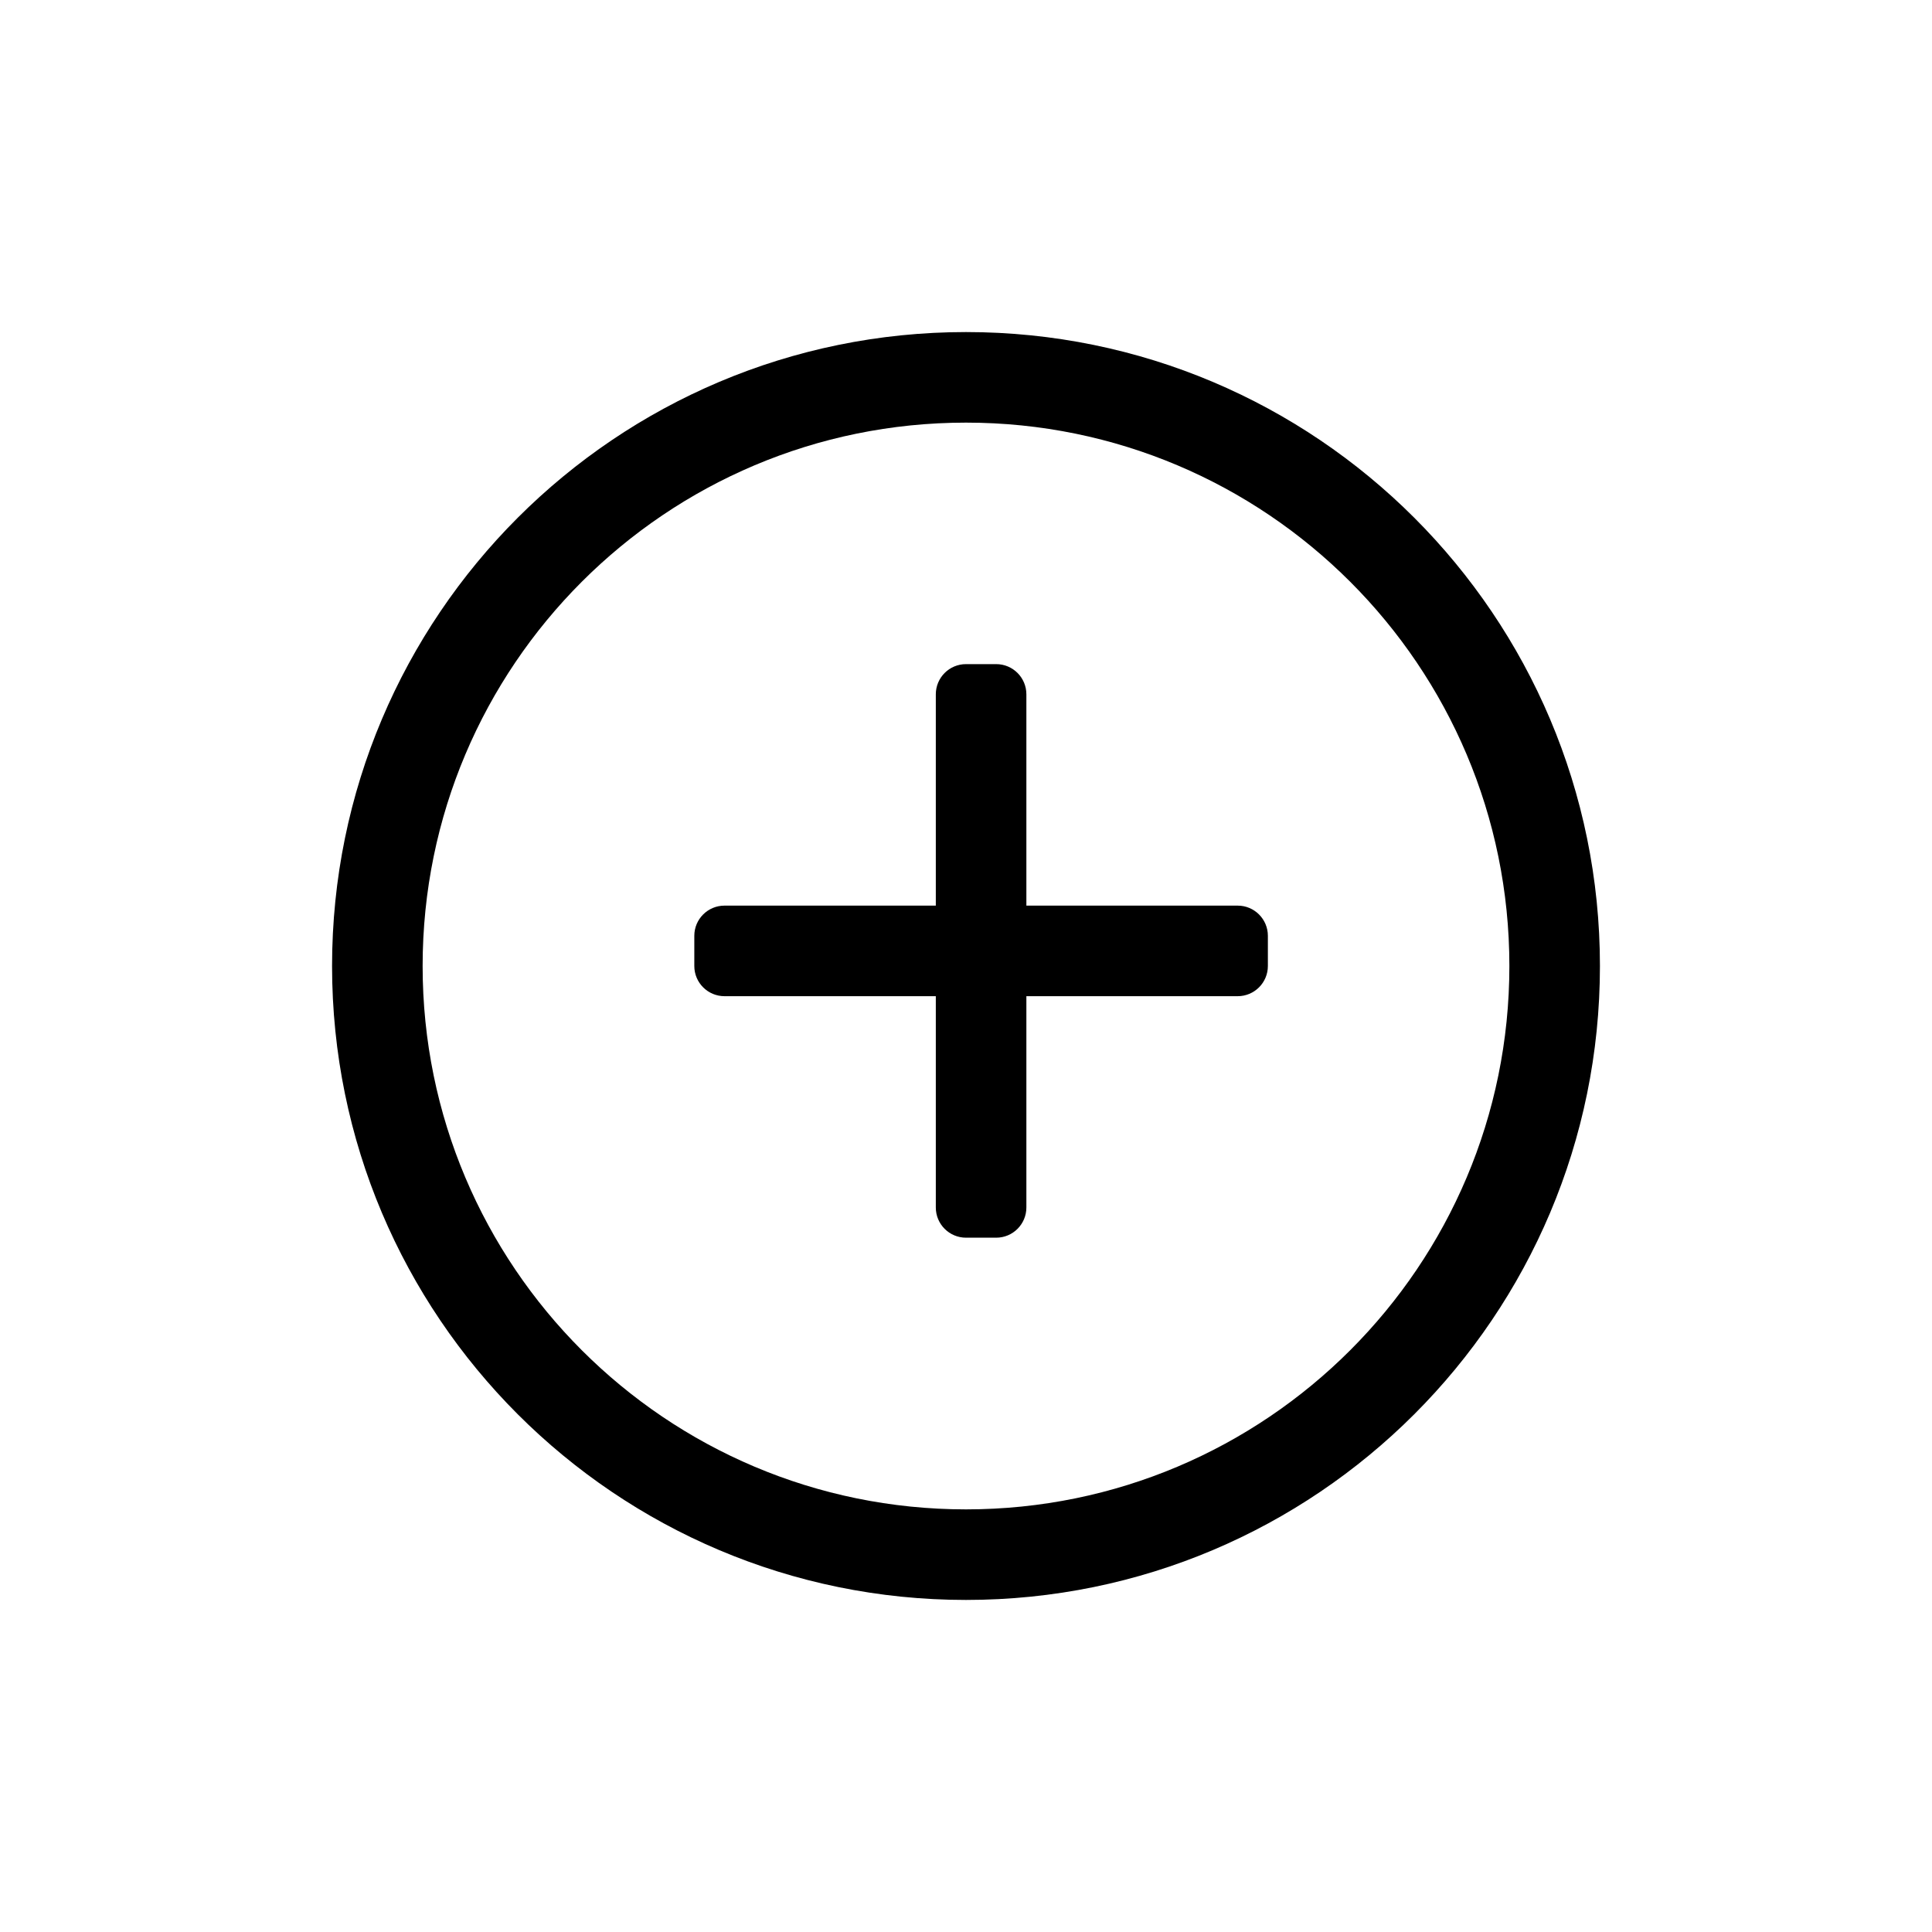
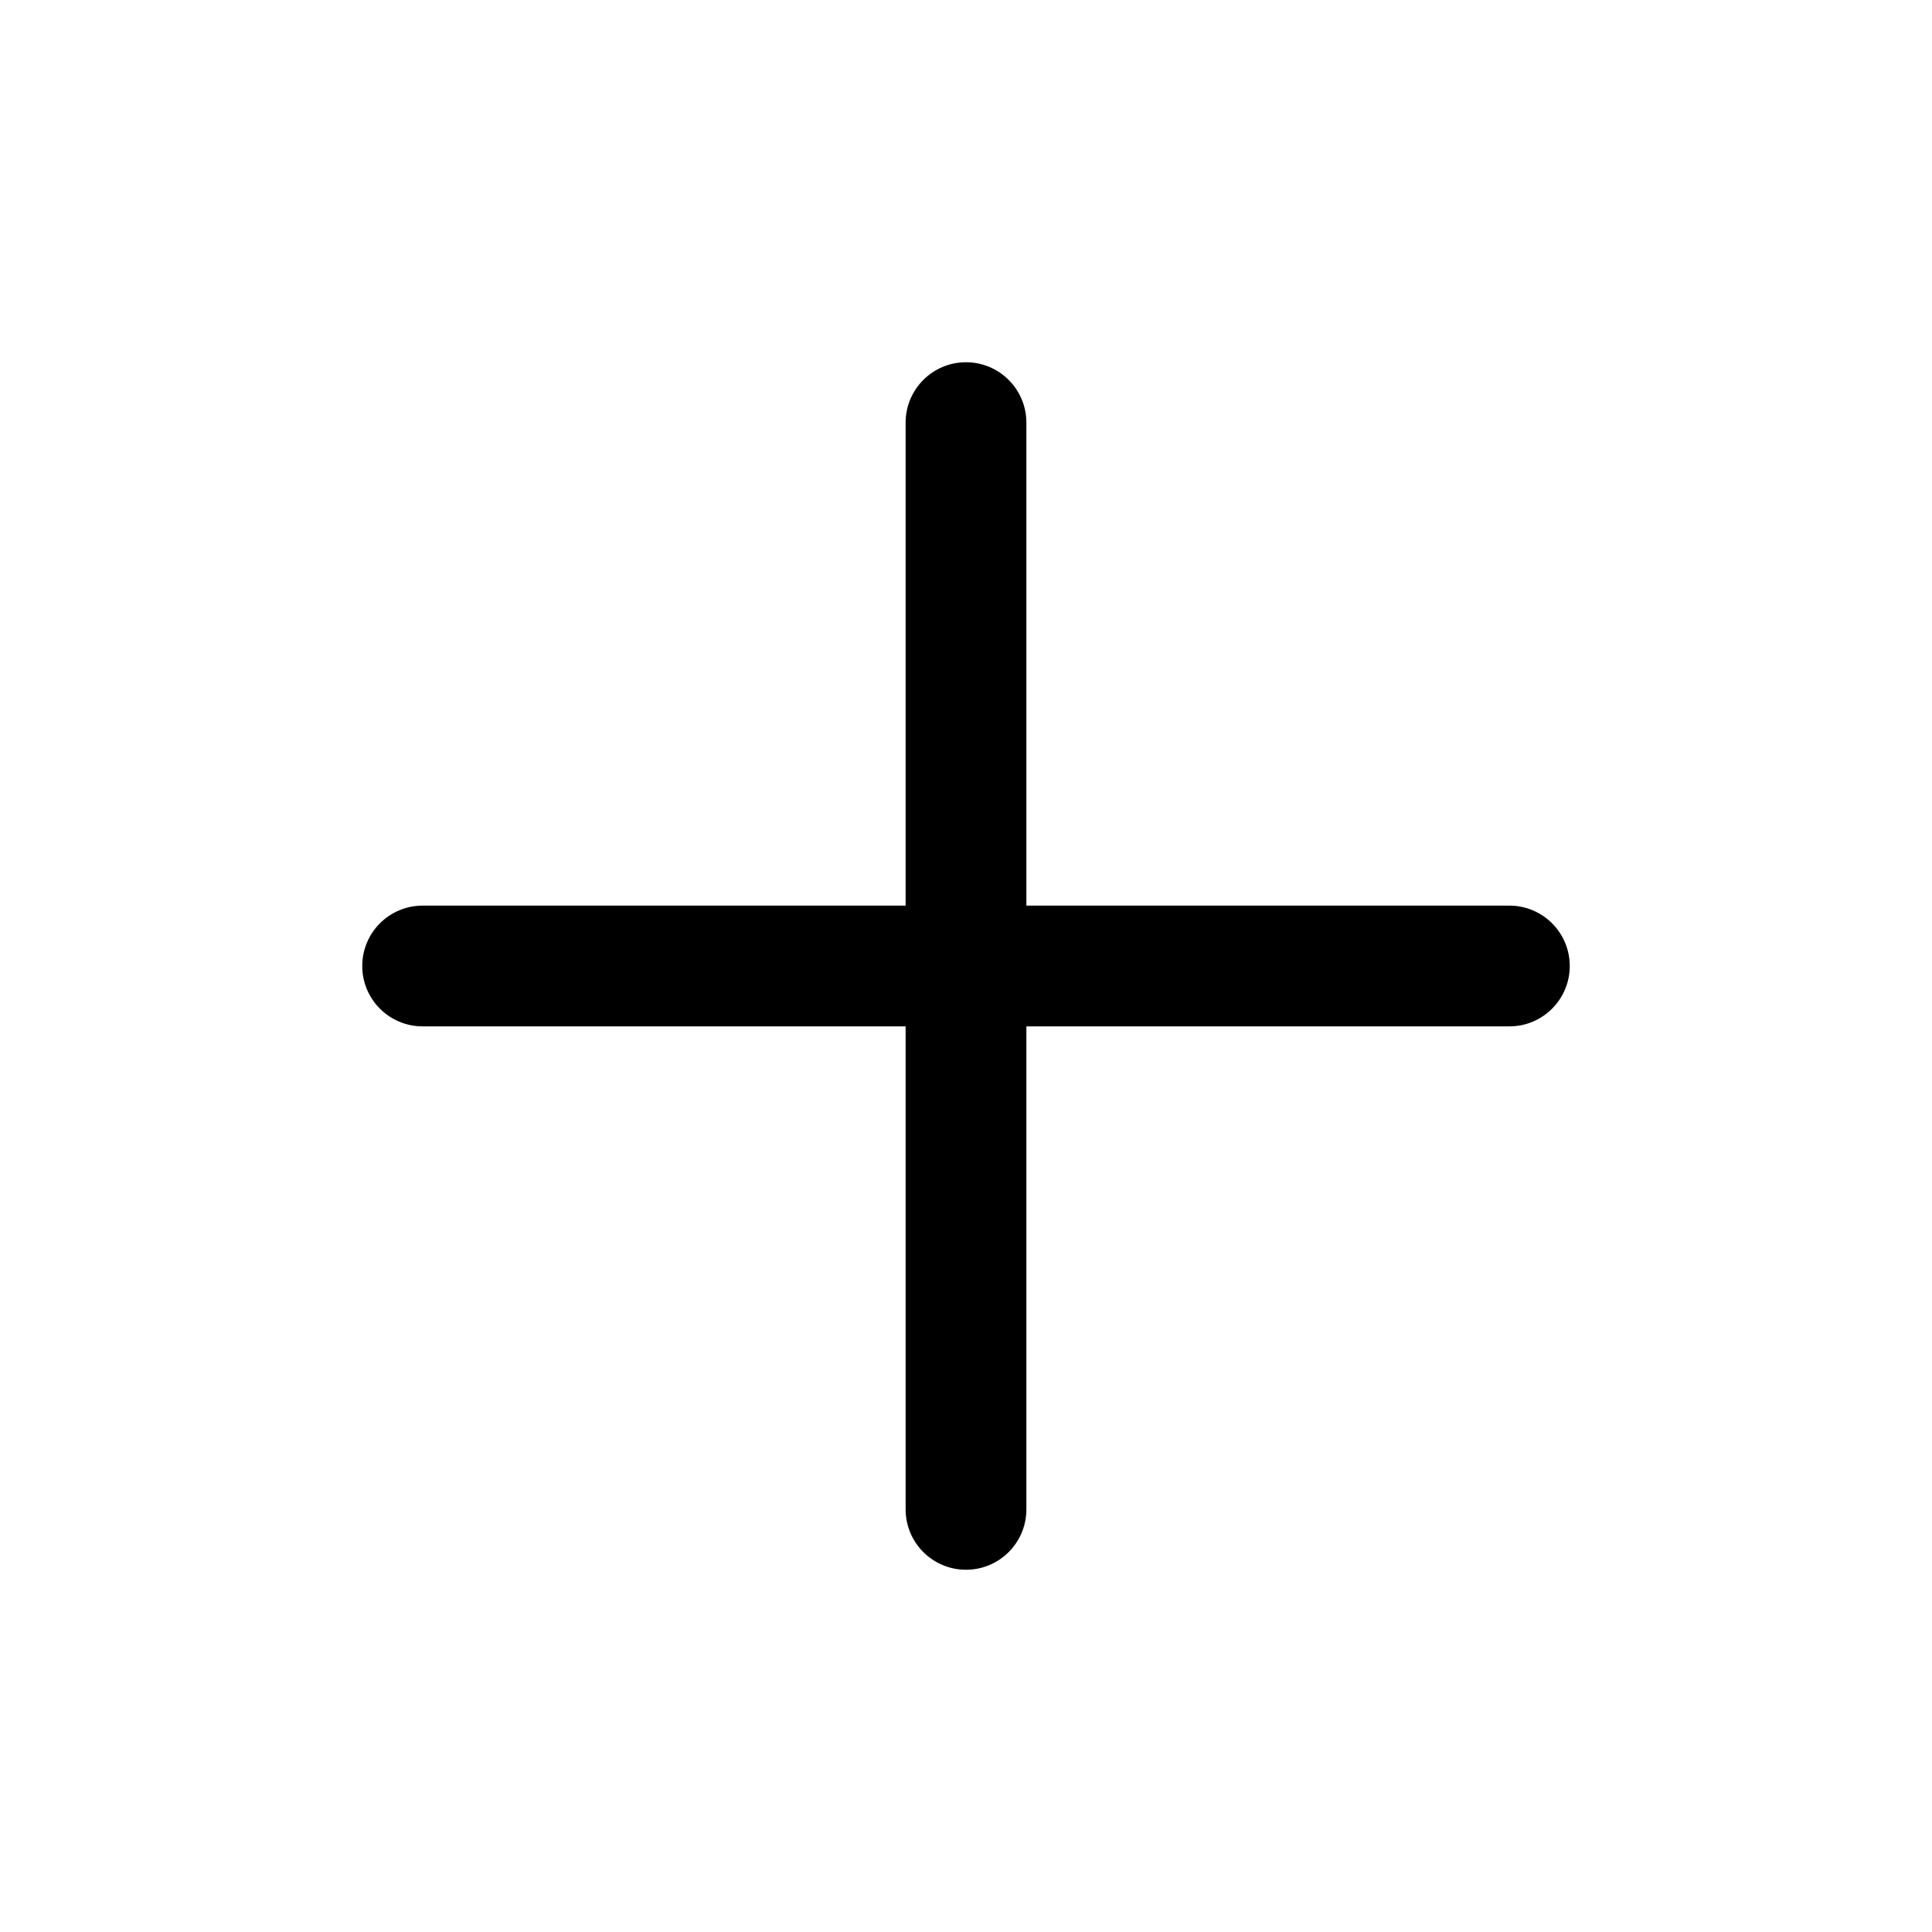
- <svg xmlns="http://www.w3.org/2000/svg" t="1681889289073" class="icon" viewBox="0 0 1024 1024" version="1.1" p-id="2624" width="200" height="200">
-   <path d="M544 480h112a16 16 0 0 1 16 16v16a16 16 0 0 1-16 16h-112v112a16 16 0 0 1-16 16h-16a16 16 0 0 1-16-16v-112h-112a16 16 0 0 1-16-16v-16a16 16 0 0 1 16-16h112v-112a16 16 0 0 1 16-16h16a16 16 0 0 1 16 16v112z m-32 320c159.056 0 288-128.944 288-288s-128.944-288-288-288-288 128.944-288 288 128.944 288 288 288z m0 48c-185.568 0-336-150.432-336-336s150.432-336 336-336 336 150.432 336 336-150.432 336-336 336z" fill="#000000" p-id="2625" />
+ <svg xmlns="http://www.w3.org/2000/svg" t="1694231556225" class="icon" viewBox="0 0 1024 1024" version="1.1" p-id="4010" width="200" height="200">
+   <path d="M512 832a32 32 0 0 0 32-32v-256h256a32 32 0 0 0 0-64h-256V224a32 32 0 0 0-64 0v256H224a32 32 0 0 0 0 64h256v256a32 32 0 0 0 32 32" p-id="4011" />
</svg>
